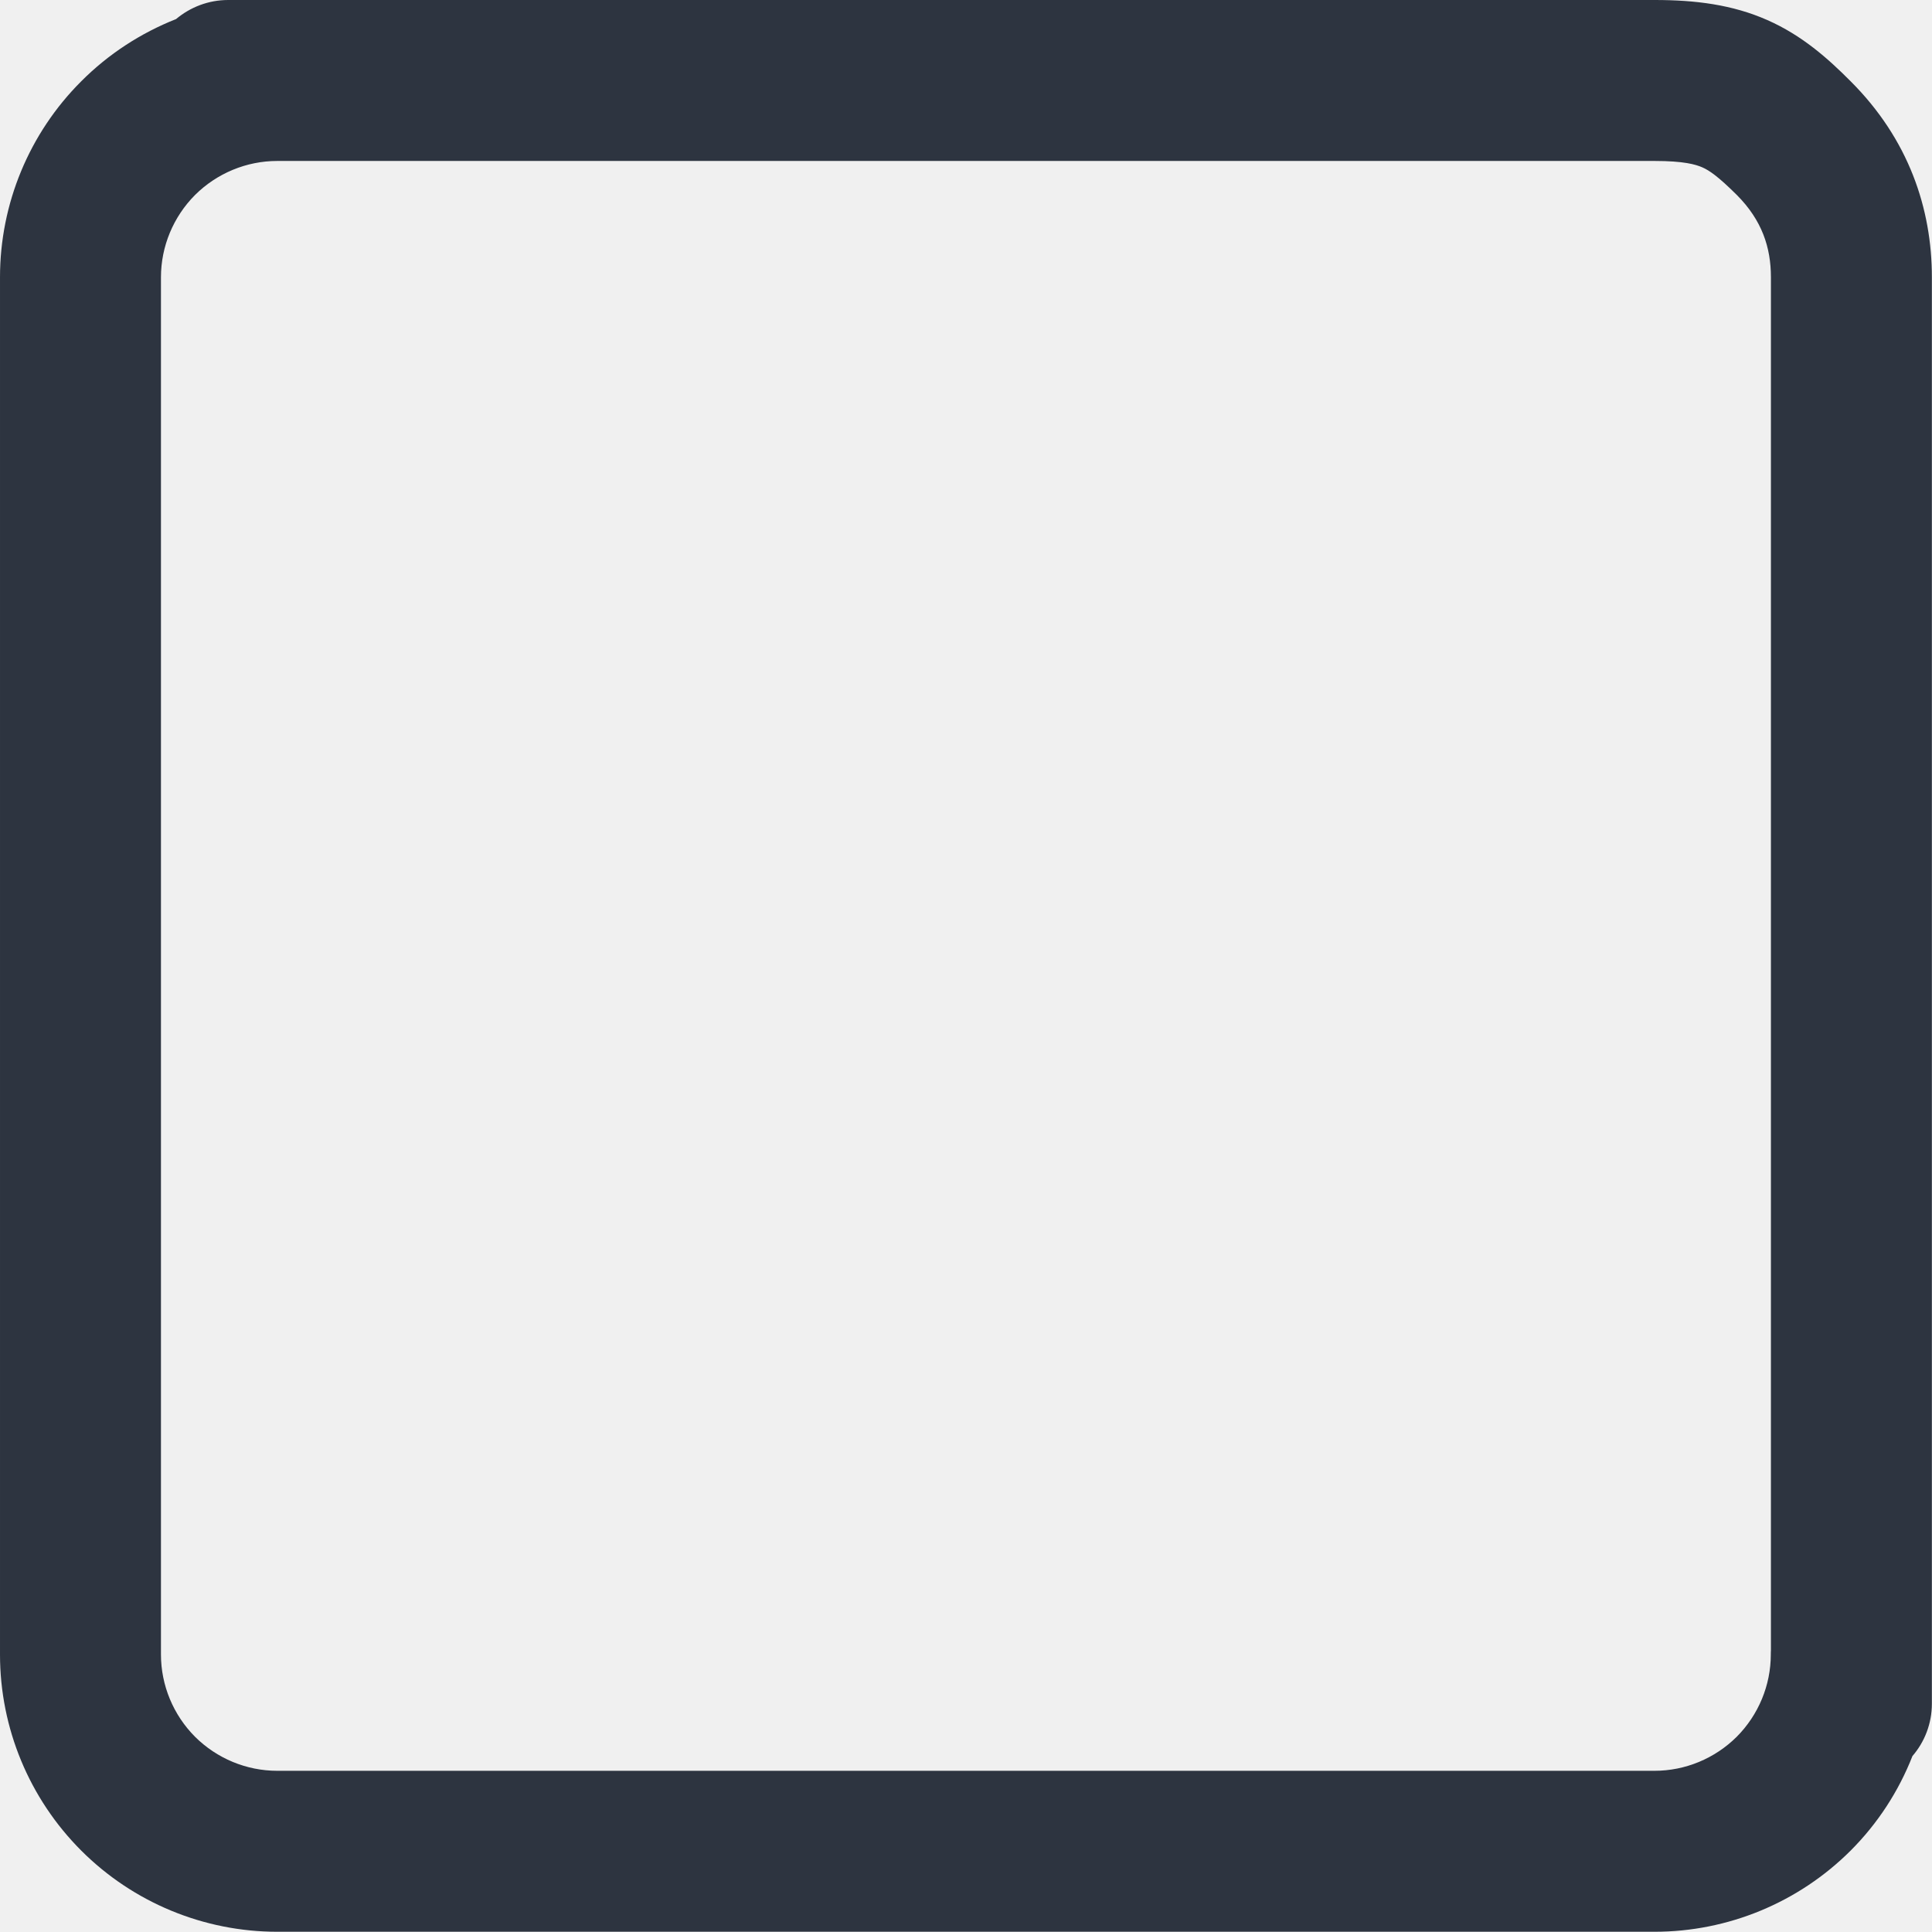
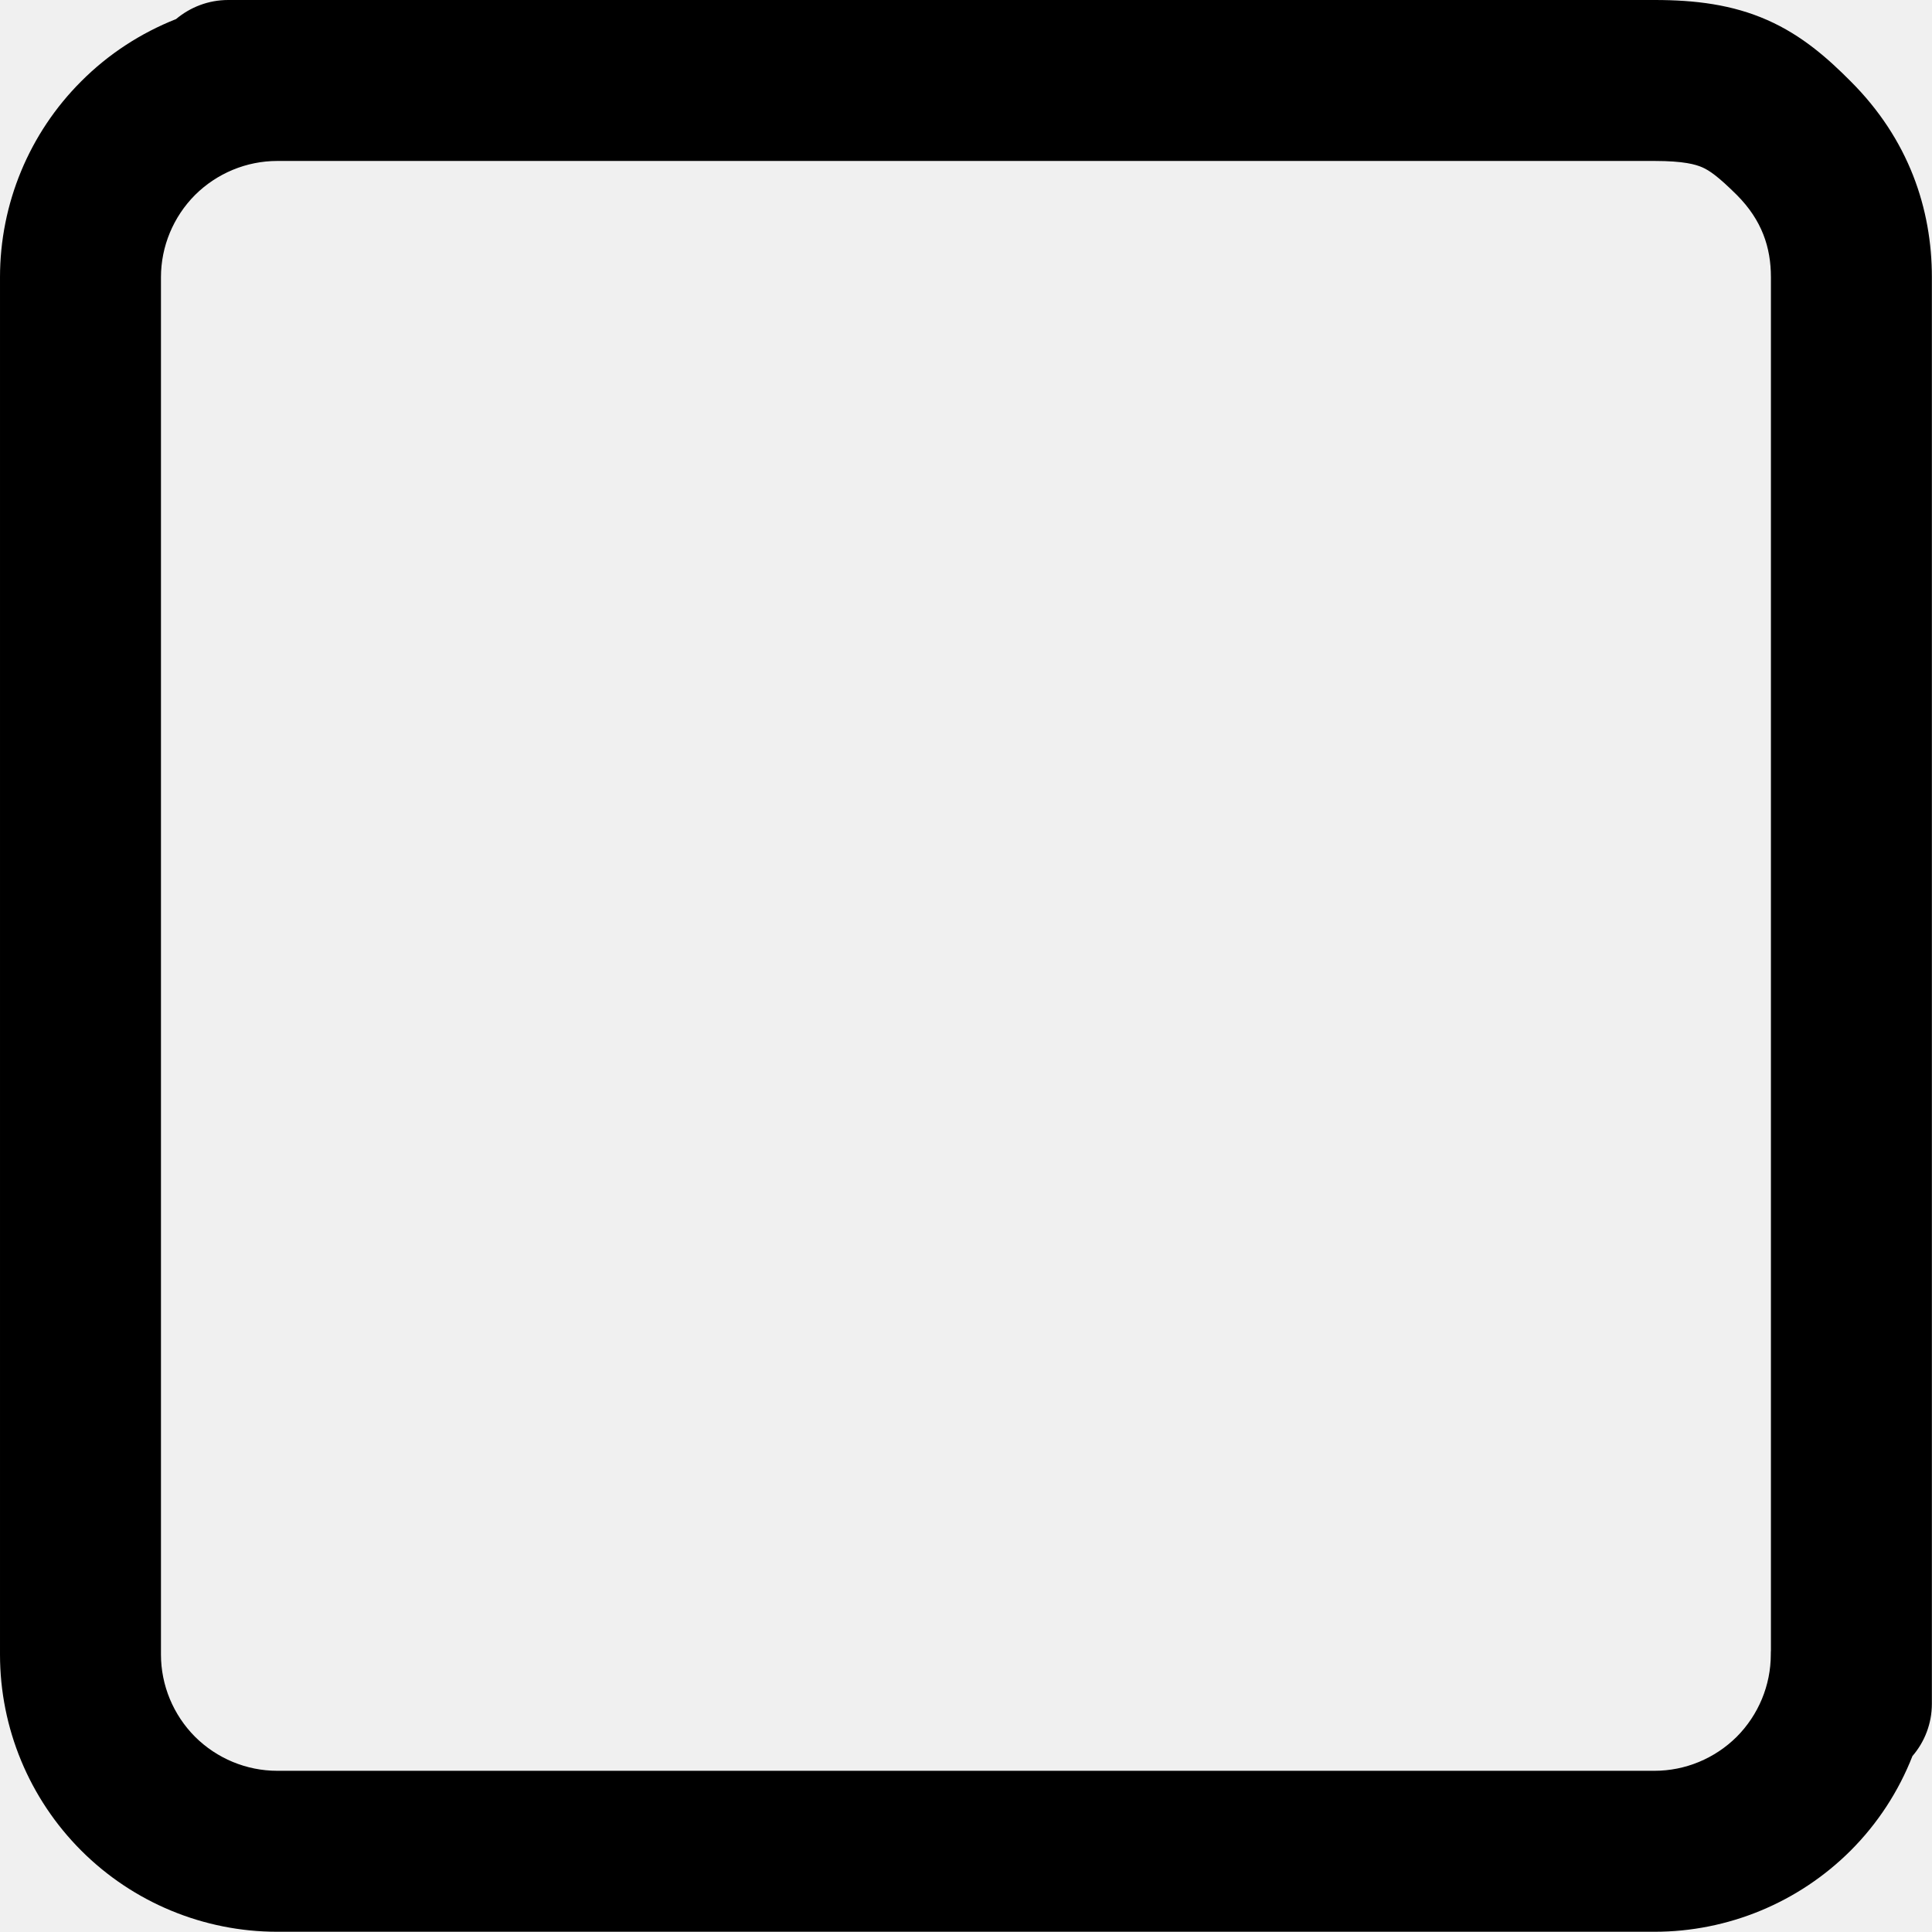
<svg xmlns="http://www.w3.org/2000/svg" width="16" height="16" viewBox="0 0 16 16" fill="none">
  <g clip-path="url(#clip0_54_1765)">
-     <path fill-rule="evenodd" clip-rule="evenodd" d="M2.3 1.333C2.299 1.333 2.297 1.333 2.296 1.333C2.041 1.333 1.796 1.435 1.615 1.615C1.435 1.796 1.333 2.041 1.333 2.296V13.702C1.333 13.957 1.435 14.202 1.615 14.383C1.796 14.563 2.041 14.665 2.296 14.665H13.702C13.957 14.665 14.202 14.563 14.383 14.383C14.563 14.202 14.665 13.957 14.665 13.702C14.665 13.691 14.665 13.679 14.666 13.668V2.296C14.666 2.048 14.591 1.823 14.384 1.615C14.228 1.46 14.155 1.411 14.098 1.386C14.043 1.362 13.945 1.333 13.703 1.333H2.3ZM15.838 14.543C15.724 14.834 15.551 15.101 15.326 15.326C14.895 15.756 14.311 15.998 13.702 15.998H2.296C1.687 15.998 1.103 15.756 0.673 15.326C0.242 14.895 3.05176e-05 14.311 3.05176e-05 13.702V2.296C3.05176e-05 1.687 0.242 1.103 0.673 0.673C0.898 0.447 1.167 0.273 1.458 0.158C1.575 0.06 1.725 0 1.89 0H13.703C14.04 0 14.346 0.038 14.636 0.166C14.924 0.293 15.138 0.484 15.326 0.673C15.808 1.154 15.999 1.73 15.999 2.296V14.109C15.999 14.275 15.938 14.427 15.838 14.543Z" fill="#2D3440" />
+     <path fill-rule="evenodd" clip-rule="evenodd" d="M2.3 1.333C2.299 1.333 2.297 1.333 2.296 1.333C2.041 1.333 1.796 1.435 1.615 1.615C1.435 1.796 1.333 2.041 1.333 2.296V13.702C1.333 13.957 1.435 14.202 1.615 14.383C1.796 14.563 2.041 14.665 2.296 14.665H13.702C13.957 14.665 14.202 14.563 14.383 14.383C14.563 14.202 14.665 13.957 14.665 13.702C14.665 13.691 14.665 13.679 14.666 13.668V2.296C14.666 2.048 14.591 1.823 14.384 1.615C14.228 1.46 14.155 1.411 14.098 1.386C14.043 1.362 13.945 1.333 13.703 1.333H2.3ZM15.838 14.543C15.724 14.834 15.551 15.101 15.326 15.326C14.895 15.756 14.311 15.998 13.702 15.998H2.296C1.687 15.998 1.103 15.756 0.673 15.326C0.242 14.895 3.05176e-05 14.311 3.05176e-05 13.702V2.296C3.05176e-05 1.687 0.242 1.103 0.673 0.673C0.898 0.447 1.167 0.273 1.458 0.158C1.575 0.06 1.725 0 1.89 0H13.703C14.04 0 14.346 0.038 14.636 0.166C14.924 0.293 15.138 0.484 15.326 0.673C15.808 1.154 15.999 1.73 15.999 2.296V14.109C15.999 14.275 15.938 14.427 15.838 14.543Z" fill="currentColor" />
  </g>
  <defs>
    <clipPath id="clip0_54_1765">
-       <rect width="16" height="16" fill="white" />
+       <rect width="16" height="16" fill="currentColor" />
    </clipPath>
  </defs>
</svg>
